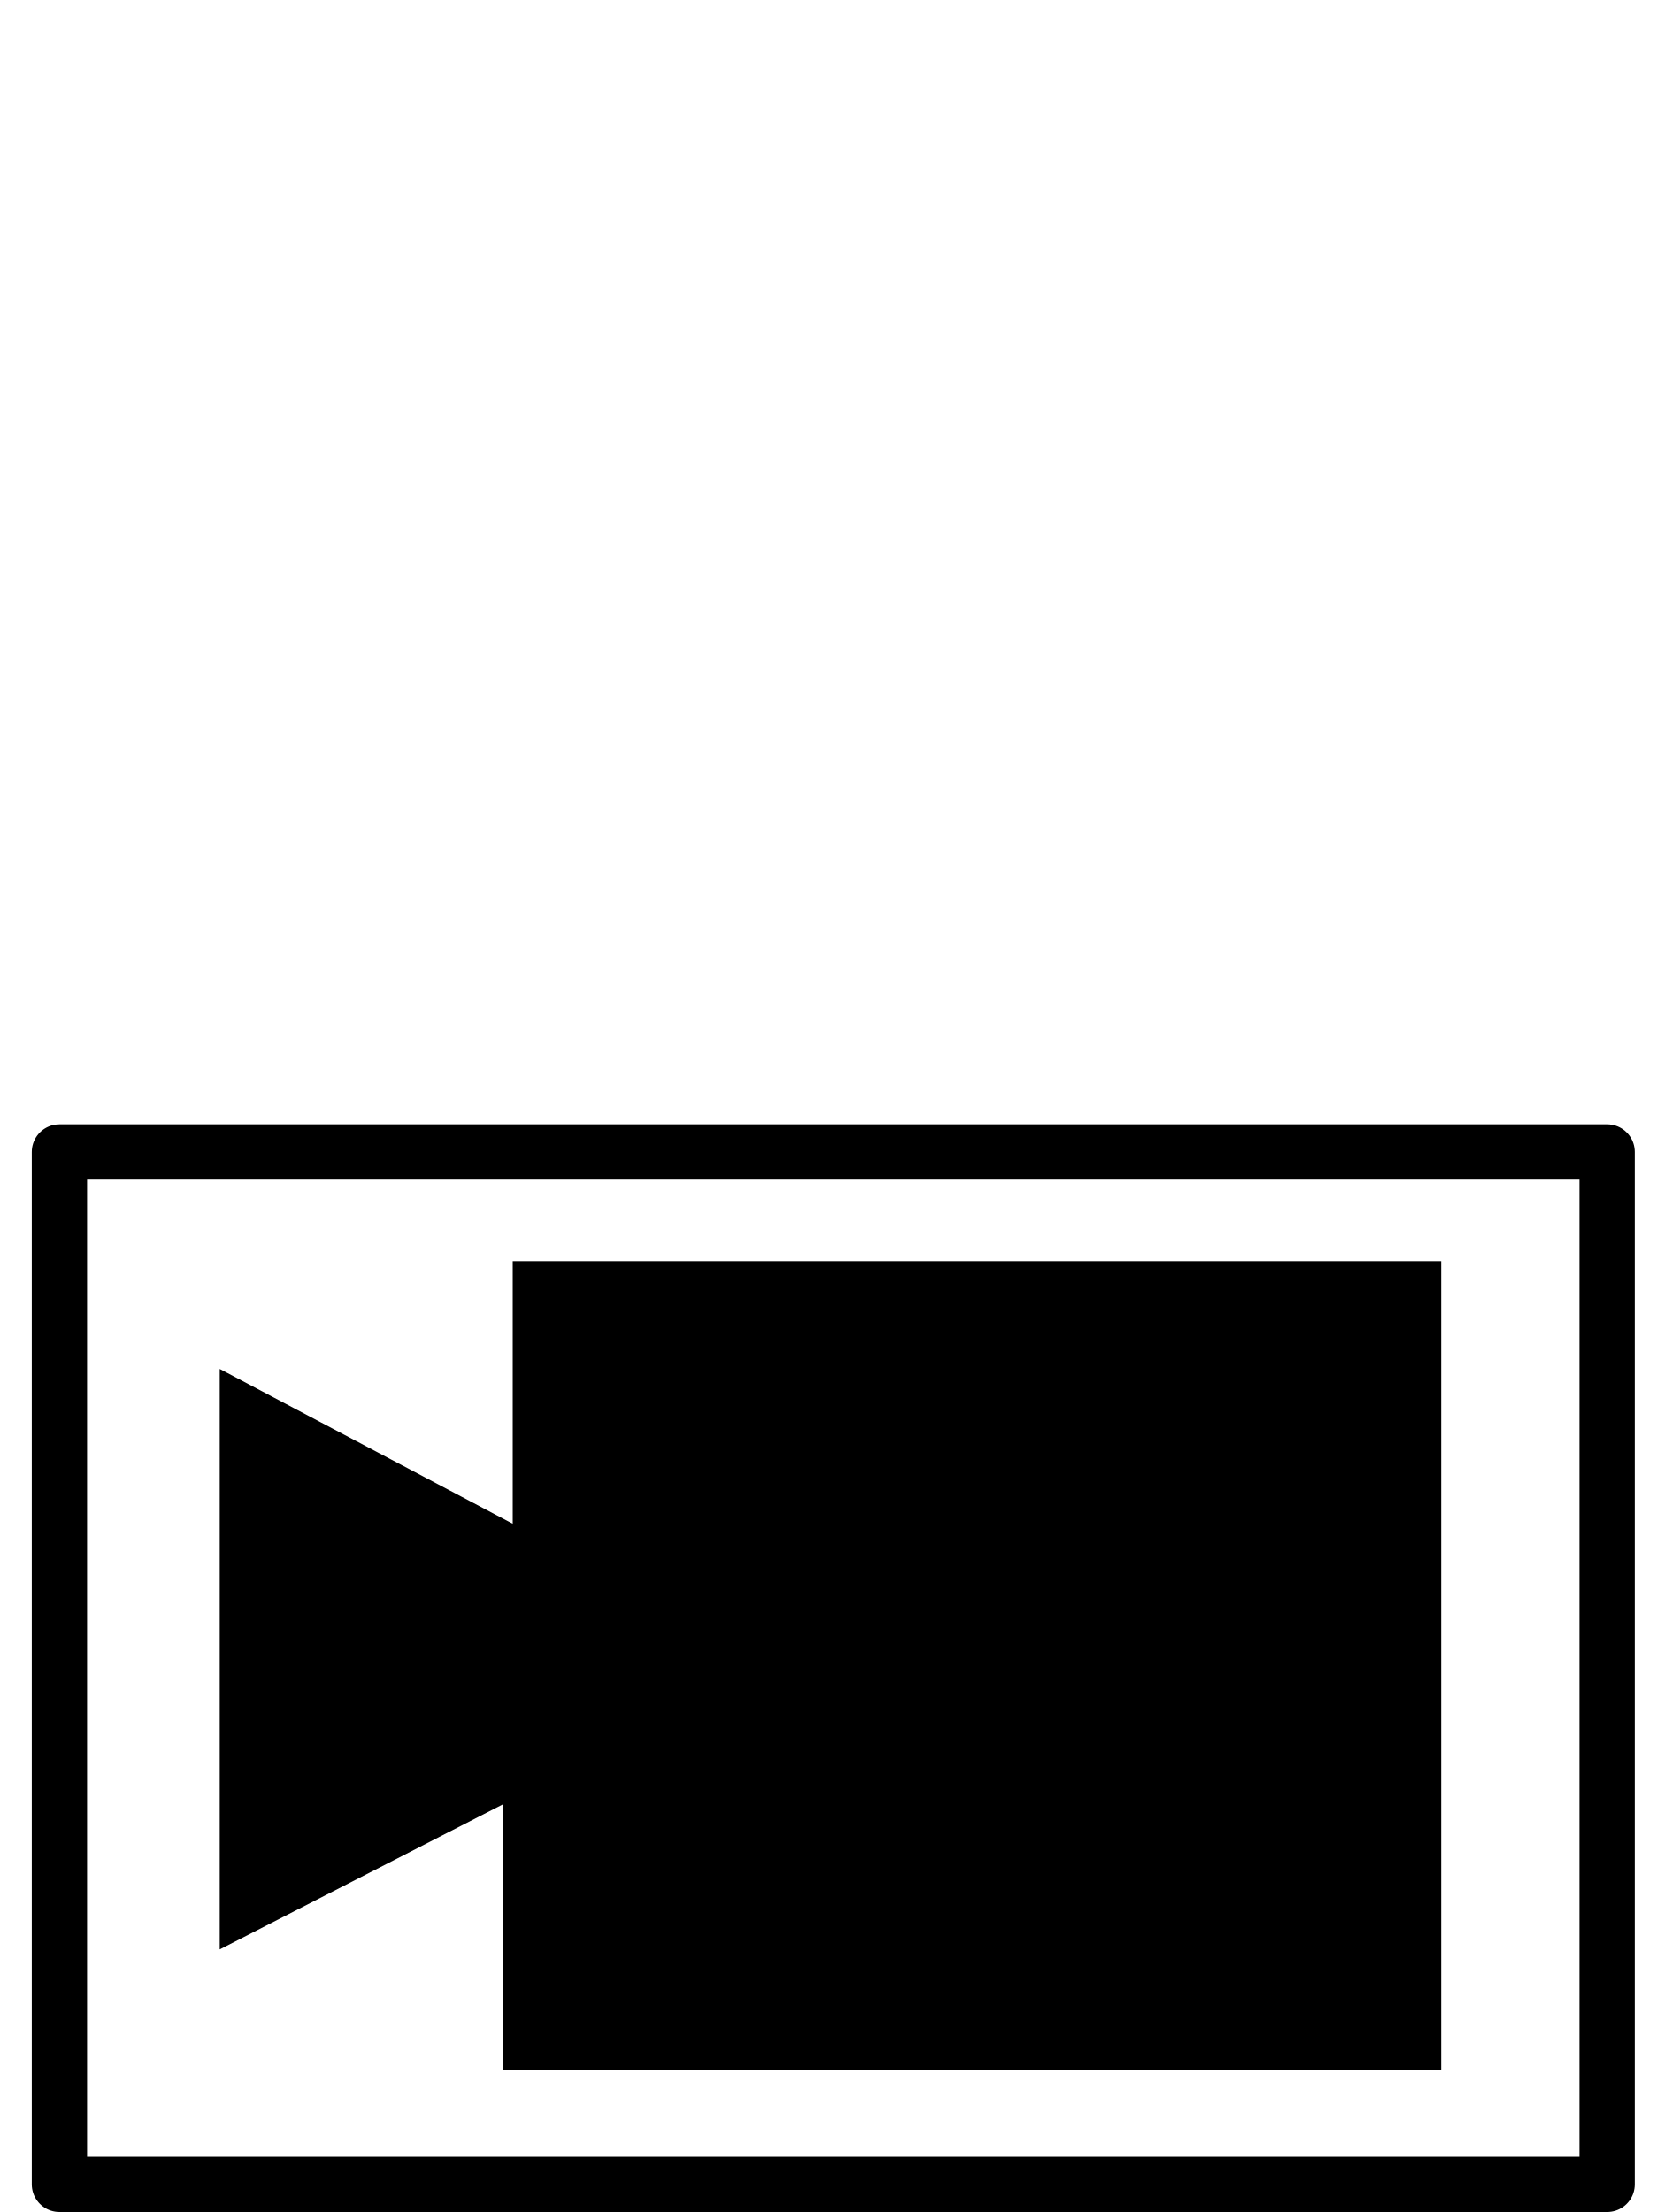
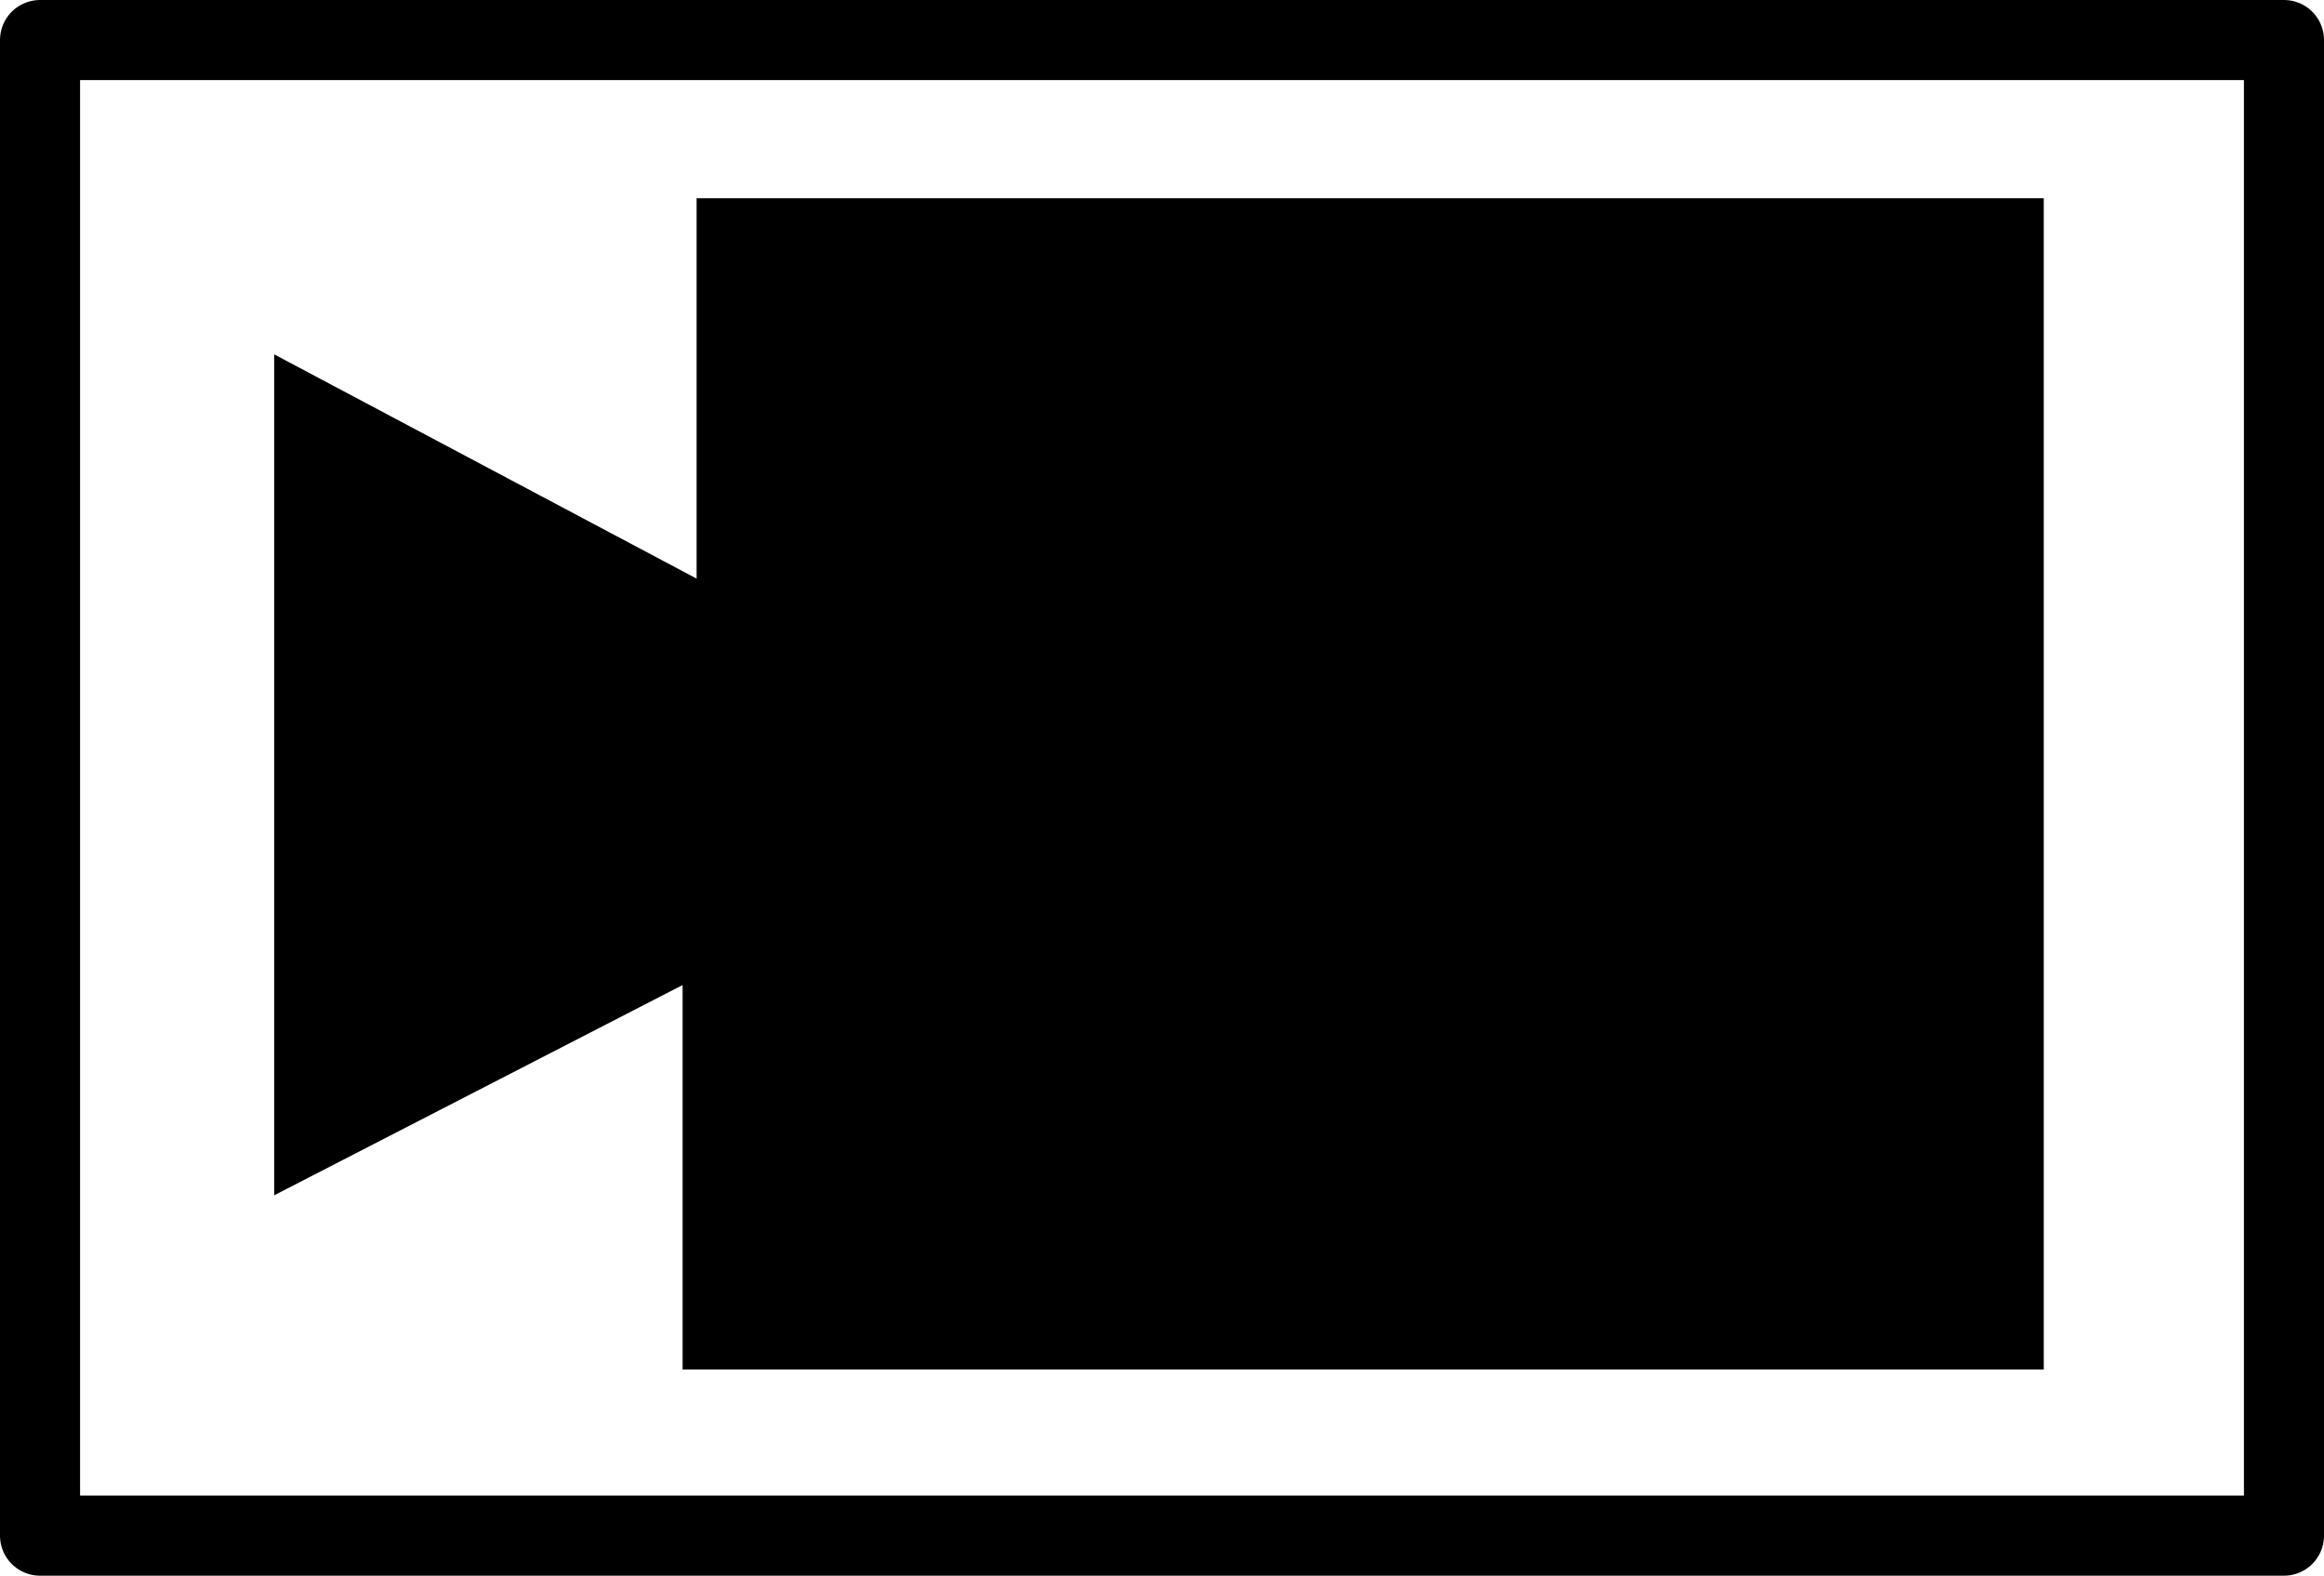
- <svg xmlns="http://www.w3.org/2000/svg" width="121" height="160.05">
+ <svg xmlns="http://www.w3.org/2000/svg" width="116.1" height="78.7">
  <defs>
    <marker id="ArrowEnd" viewBox="0 0 10 10" refX="0" refY="5" markerUnits="strokeWidth" markerWidth="4" markerHeight="3" orient="auto">
      <path d="M 0 0 L 10 5 L 0 10 z" />
    </marker>
    <marker id="ArrowStart" viewBox="0 0 10 10" refX="10" refY="5" markerUnits="strokeWidth" markerWidth="4" markerHeight="3" orient="auto">
      <path d="M 10 0 L 0 5 L 10 10 z" />
    </marker>
  </defs>
  <g>
- </g>
-   <g>
-     <path style="stroke:none; fill:#000000" d="M 37.1 91.25L 37.1 110.25L 15.9 99.05L 15.9 141.05L 36.4 130.55L 36.4 149.75L 104.3 149.75L 104.3 91.25L 37.1 91.25z" />
+     <path style="stroke:none; fill:#000000" d="M 102.1 68.4L 102.1 9.9L 34.8 9.9L 34.8 28.9L 13.7 17.7L 13.7 59.7L 34.1 49.2L 34.1 68.4L 102.1 68.4z" />
  </g>
  <g>
-     <path style="stroke:#000000; stroke-width:4.0; stroke-linejoin:round; stroke-linecap:round; fill:none" d="M 116.3 83.35L 4.3 83.35L 4.3 158.05L 116.3 158.05L 116.3 83.35" />
+     <path style="stroke:#000000; stroke-width:4.0; stroke-linejoin:round; stroke-linecap:round; fill:none" d="M 114.1 2L 2 2L 2 76.7L 114.1 76.7L 114.1 2" />
  </g>
</svg>
